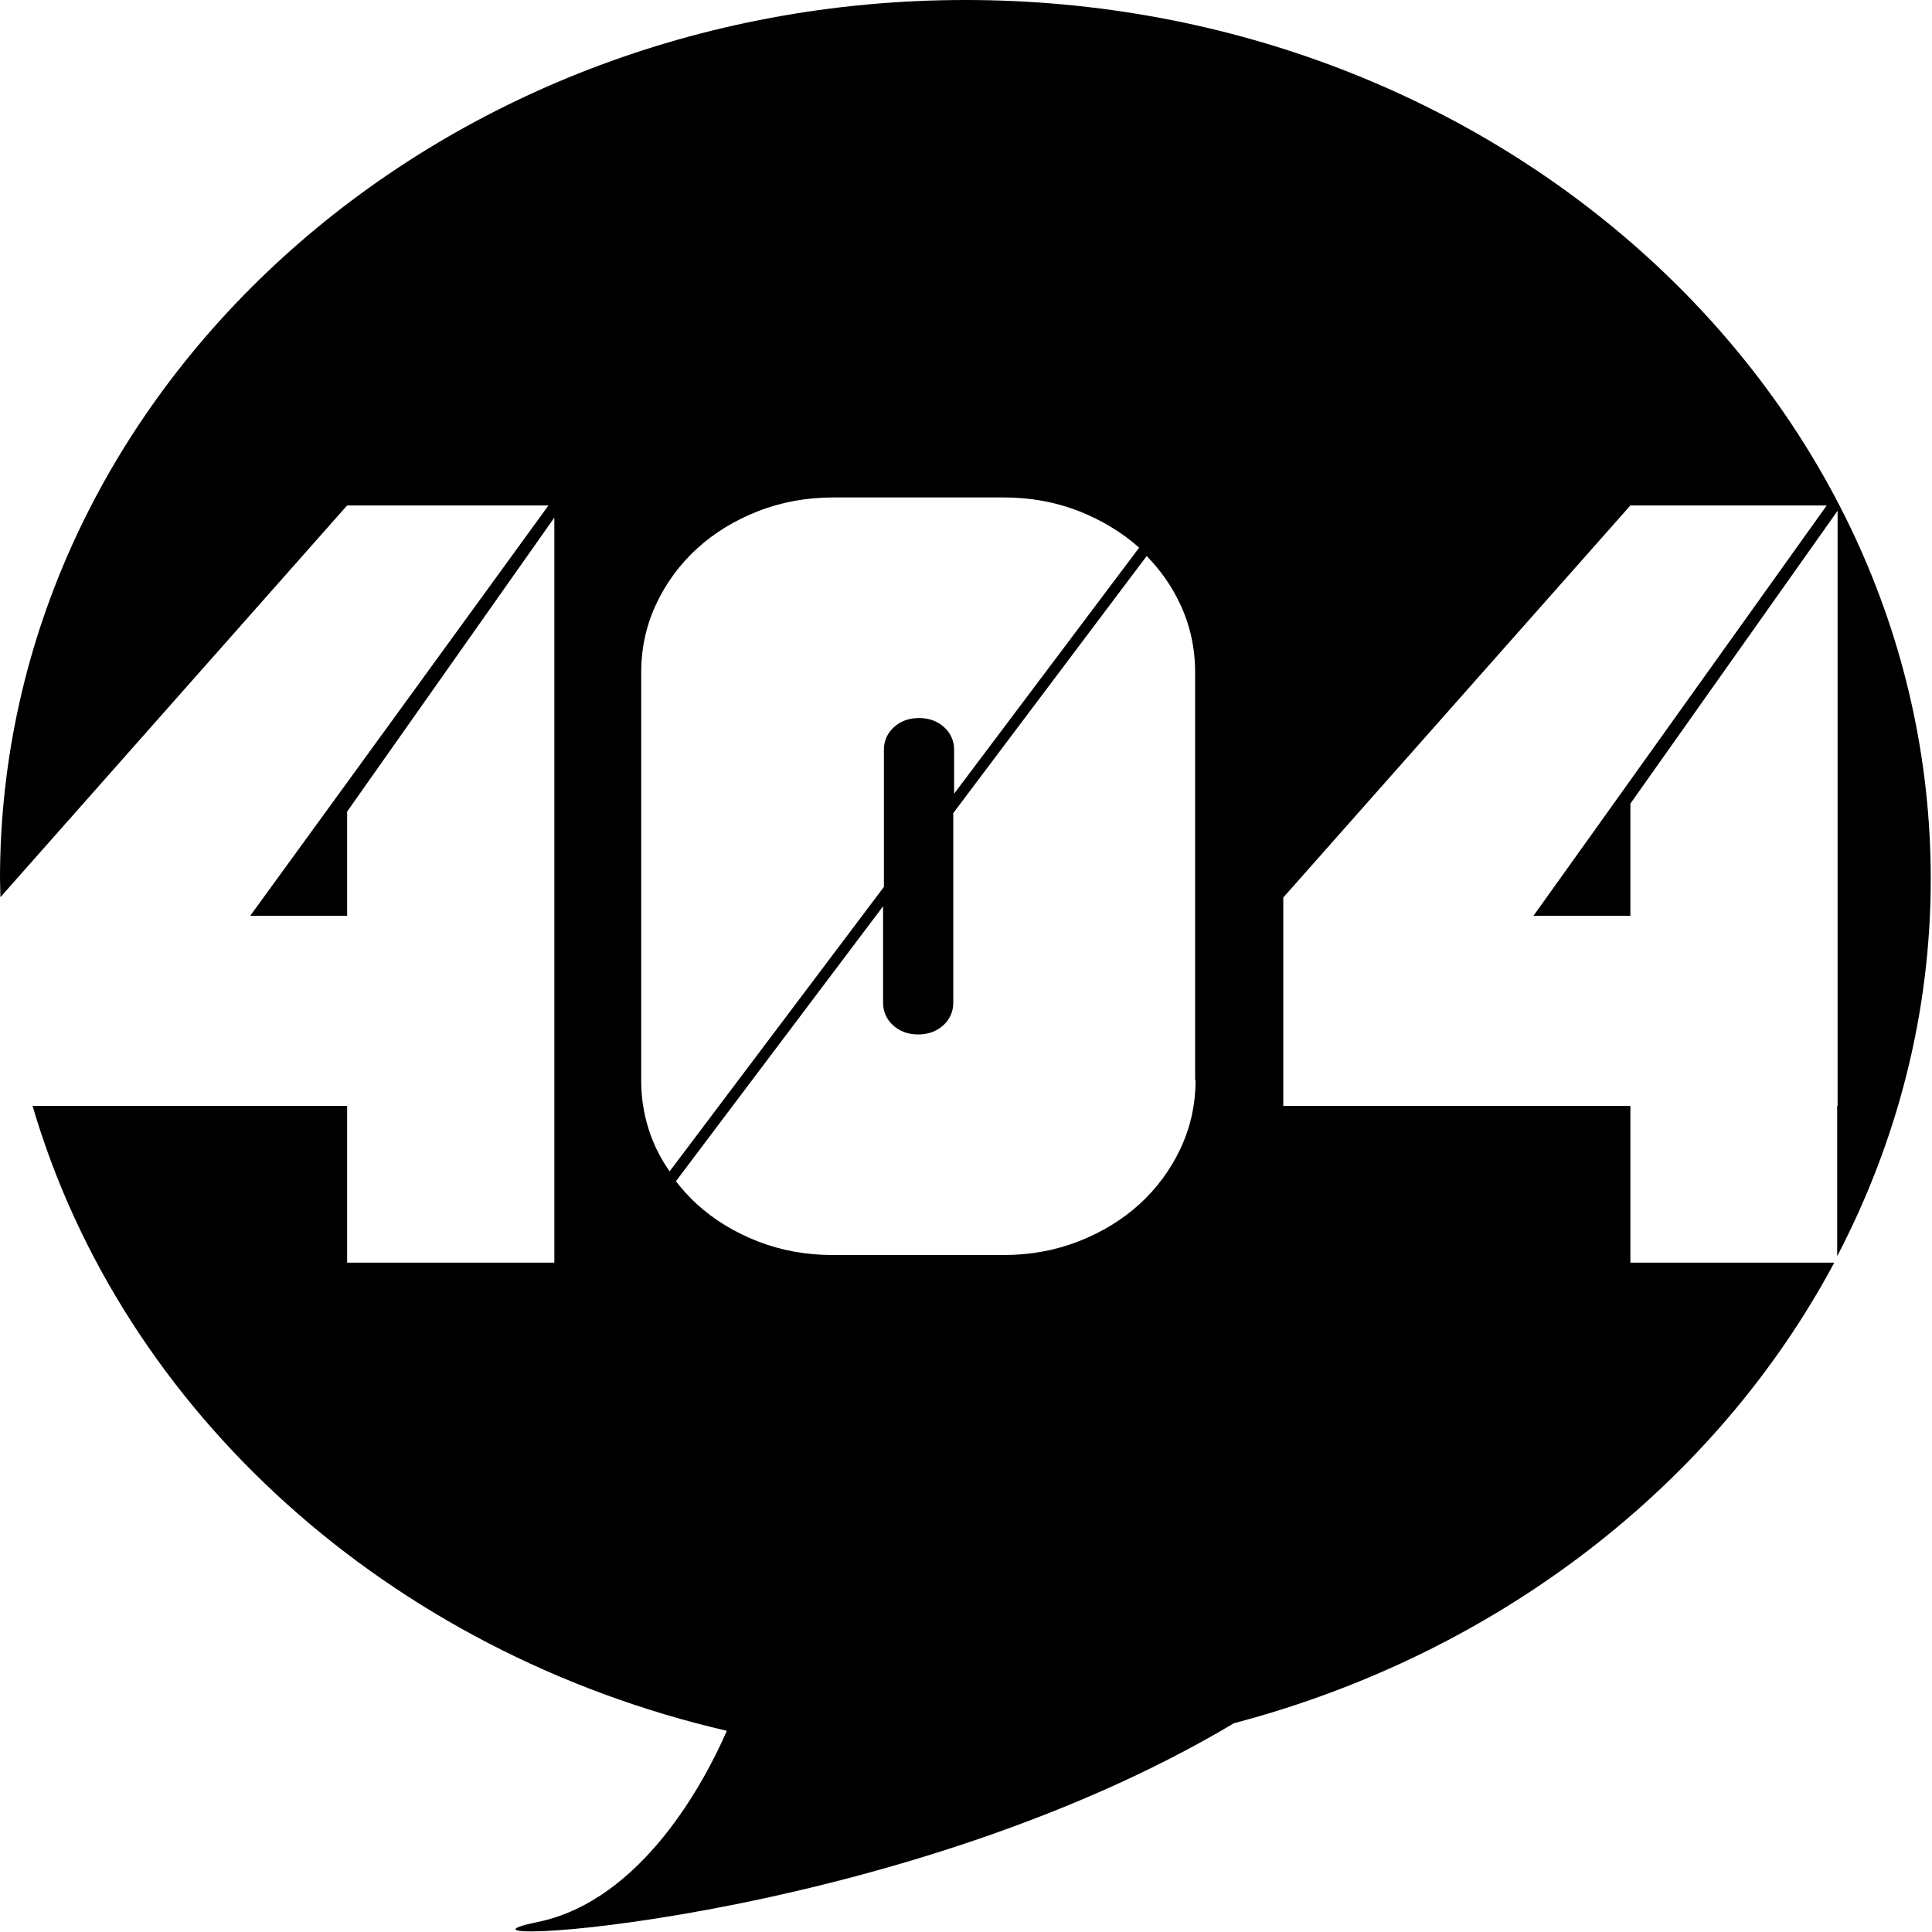
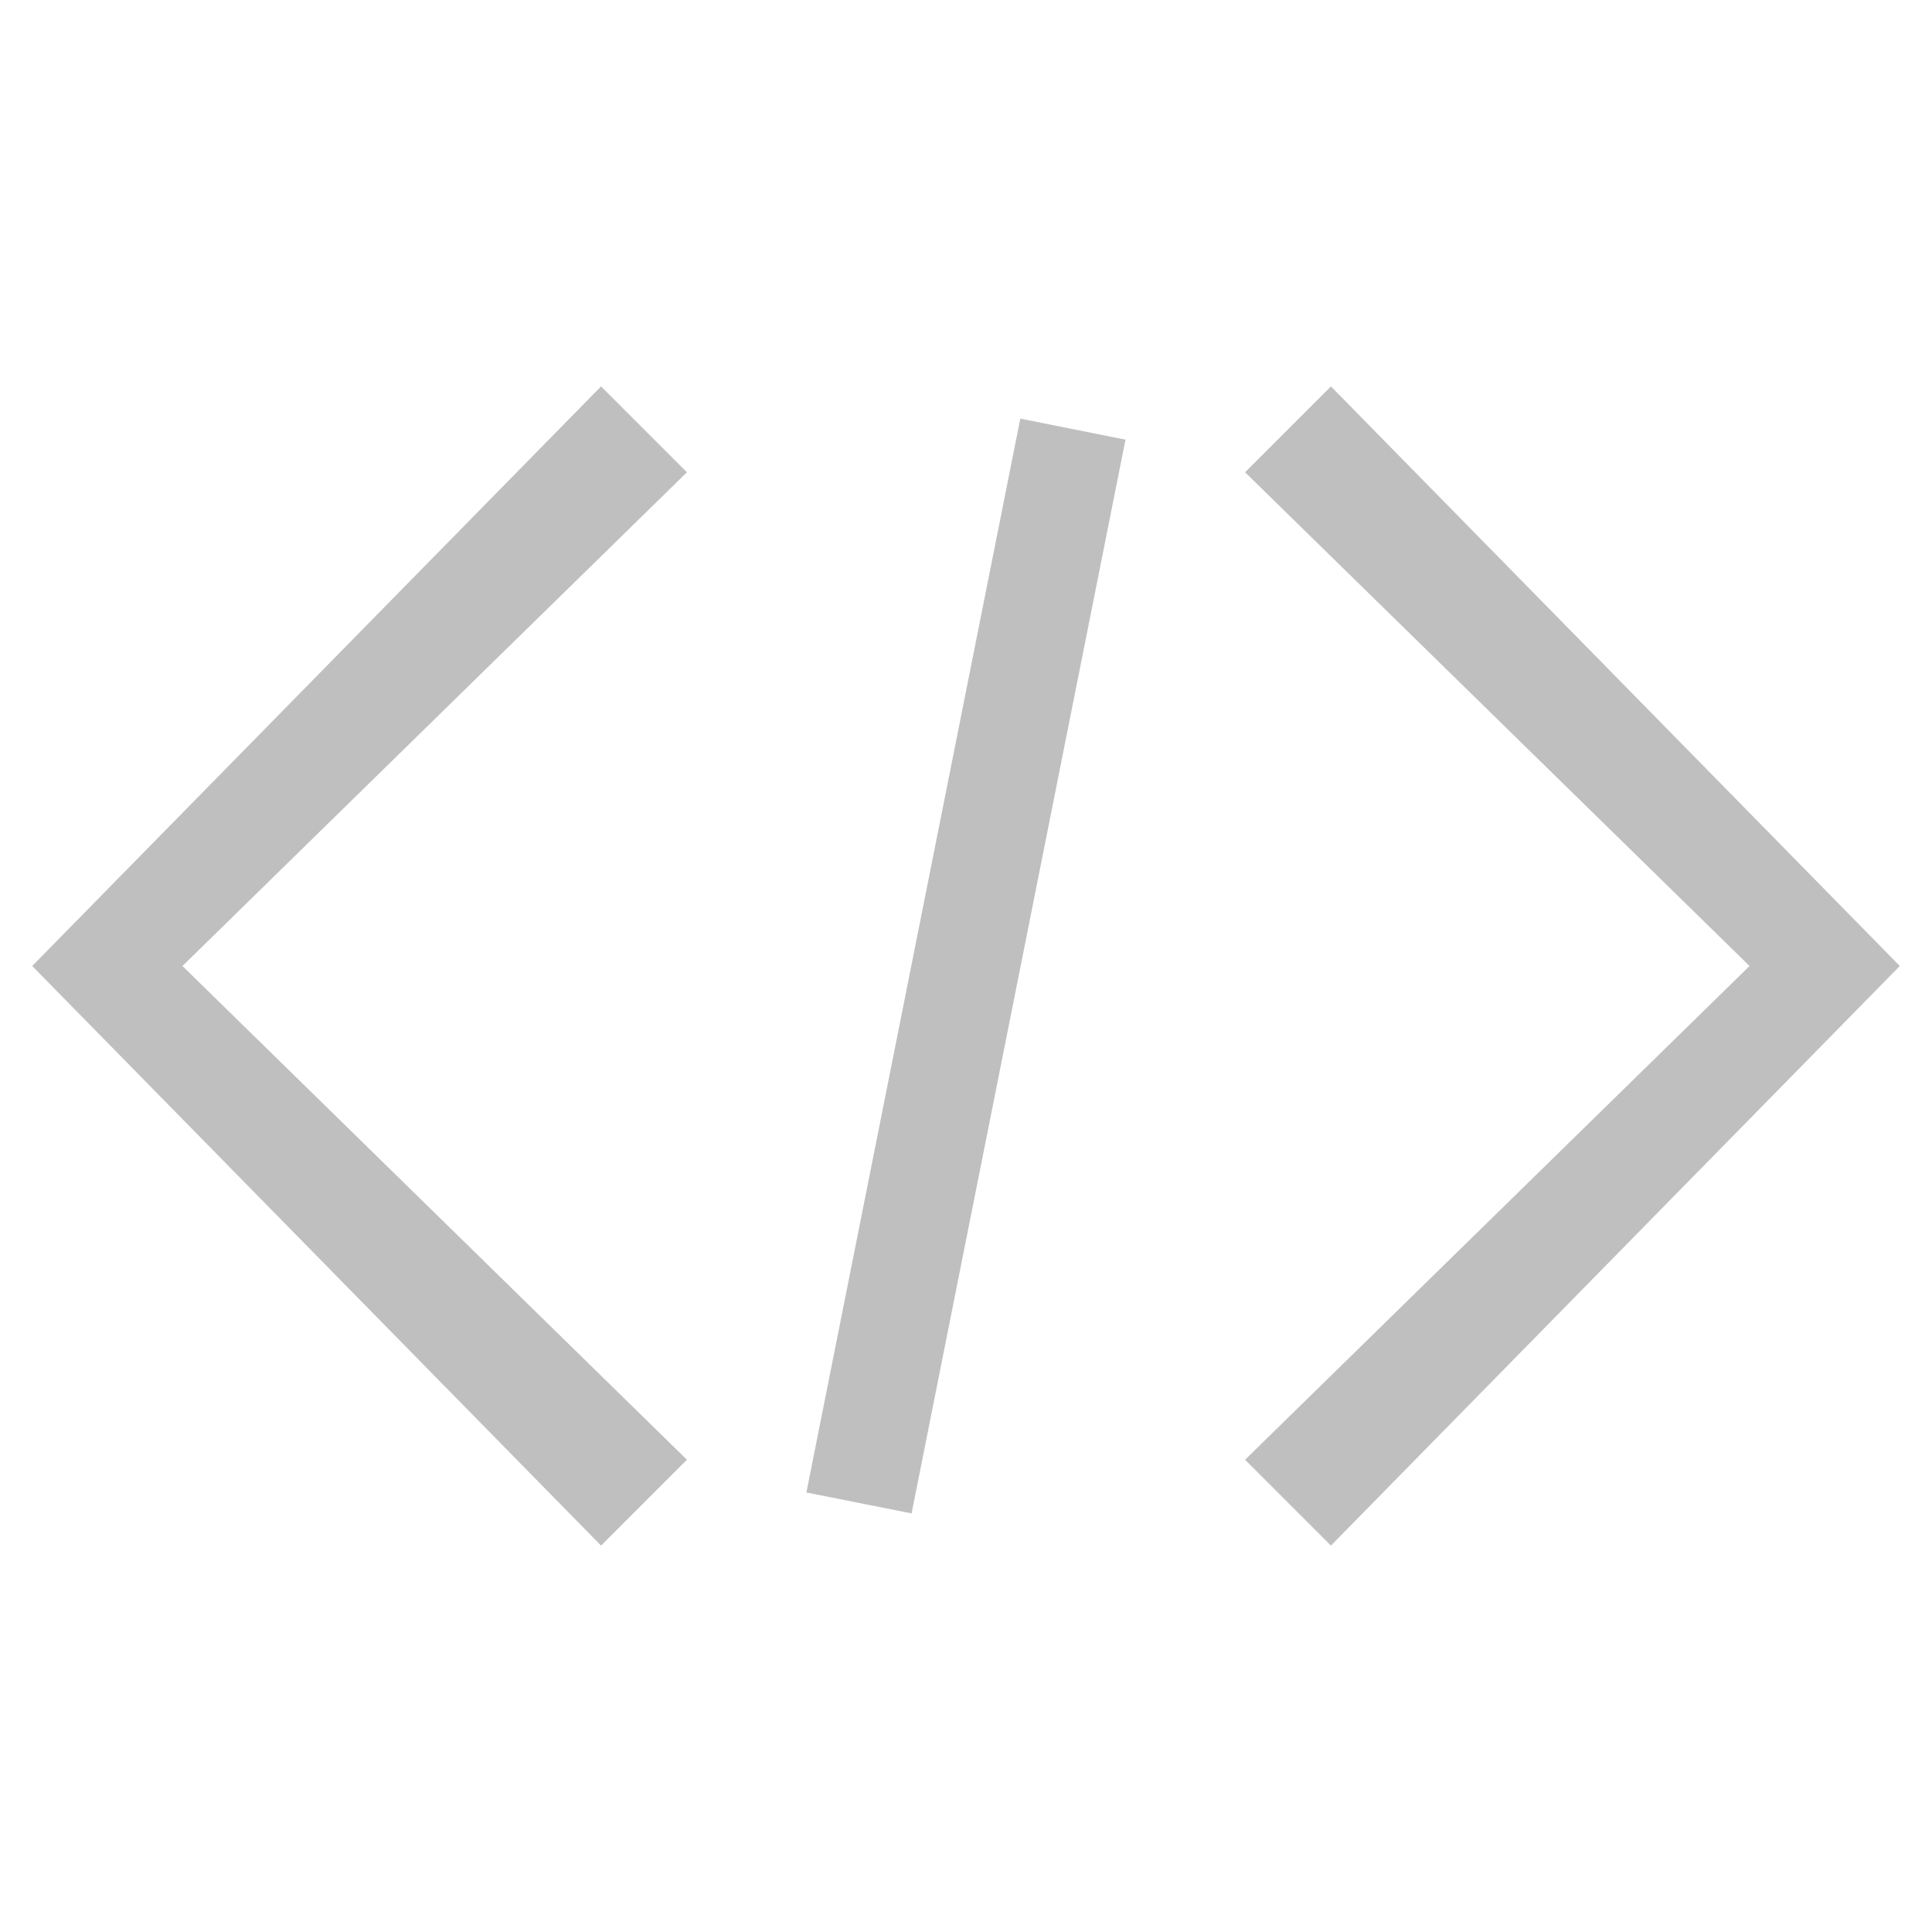
- <svg xmlns="http://www.w3.org/2000/svg" width="128" height="128">
-   <path d="M121.718 73.272v9.953c3.957-7.584 6.199-16.05 6.199-24.995C127.917 26.079 99.273 0 63.958 0 28.644 0 0 26.079 0 58.23c0 .403.028.806.028 1.21l22.97-25.953h13.34l-19.76 27.187h6.42V53.77l13.728-19.477v49.361H22.998V73.272H2.158c5.951 20.284 23.608 36.208 45.998 41.399-1.44 3.3-5.618 11.263-12.565 12.674-8.607 1.764 23.358.428 46.163-13.178 17.519-4.611 31.938-15.849 39.77-30.513h-13.506V73.272H85.02V59.464l22.998-25.977h13.008l-19.429 27.187h6.421v-7.433l13.727-19.402v39.433h-.027zm-78.24 2.822a10.516 10.516 0 0 1-.996-4.535V44.548c0-1.613.332-3.124.996-4.535a11.66 11.66 0 0 1 2.713-3.68c1.134-1.032 2.49-1.864 4.04-2.468 1.55-.605 3.21-.908 4.982-.908h11.292c1.77 0 3.431.303 4.981.908 1.522.604 2.85 1.41 3.986 2.418l-12.26 16.303v-2.898a1.96 1.96 0 0 0-.665-1.512c-.443-.403-.996-.604-1.66-.604-.665 0-1.218.201-1.661.604a1.96 1.96 0 0 0-.664 1.512v9.071L44.364 77.606a10.556 10.556 0 0 1-.886-1.512zm35.73-4.535c0 1.613-.332 3.124-.997 4.535a11.66 11.66 0 0 1-2.712 3.68c-1.134 1.032-2.49 1.864-4.04 2.469-1.55.604-3.21.907-4.982.907H55.185c-1.77 0-3.431-.303-4.981-.907-1.55-.605-2.906-1.437-4.041-2.47a12.49 12.49 0 0 1-1.384-1.512l13.727-18.217v6.375c0 .605.222 1.109.665 1.512.442.403.996.604 1.66.604.664 0 1.218-.201 1.66-.604a1.96 1.96 0 0 0 .665-1.512V53.87L75.97 36.838c.913.932 1.66 1.99 2.214 3.175.664 1.41.996 2.922.996 4.535v27.011h.028z" />
+ <svg xmlns="http://www.w3.org/2000/svg" t="1546567861908" class="icon" style="" viewBox="0 0 1024 1024" version="1.1" p-id="2422" width="200" height="200">
+   <defs>
+     <style type="text/css" />
+   </defs>
+   <path d="M318.578 819.2L17.067 512l301.511-307.2 45.511 45.511L96.711 512l267.378 261.689zM705.422 819.2l-45.511-45.511L927.289 512l-267.378-261.689 45.511-45.511L1006.933 512zM540.786 221.867l55.751 11.15L483.157 802.133l-55.751-11.093z" fill="#bfbfbf" p-id="2423" />
</svg>
